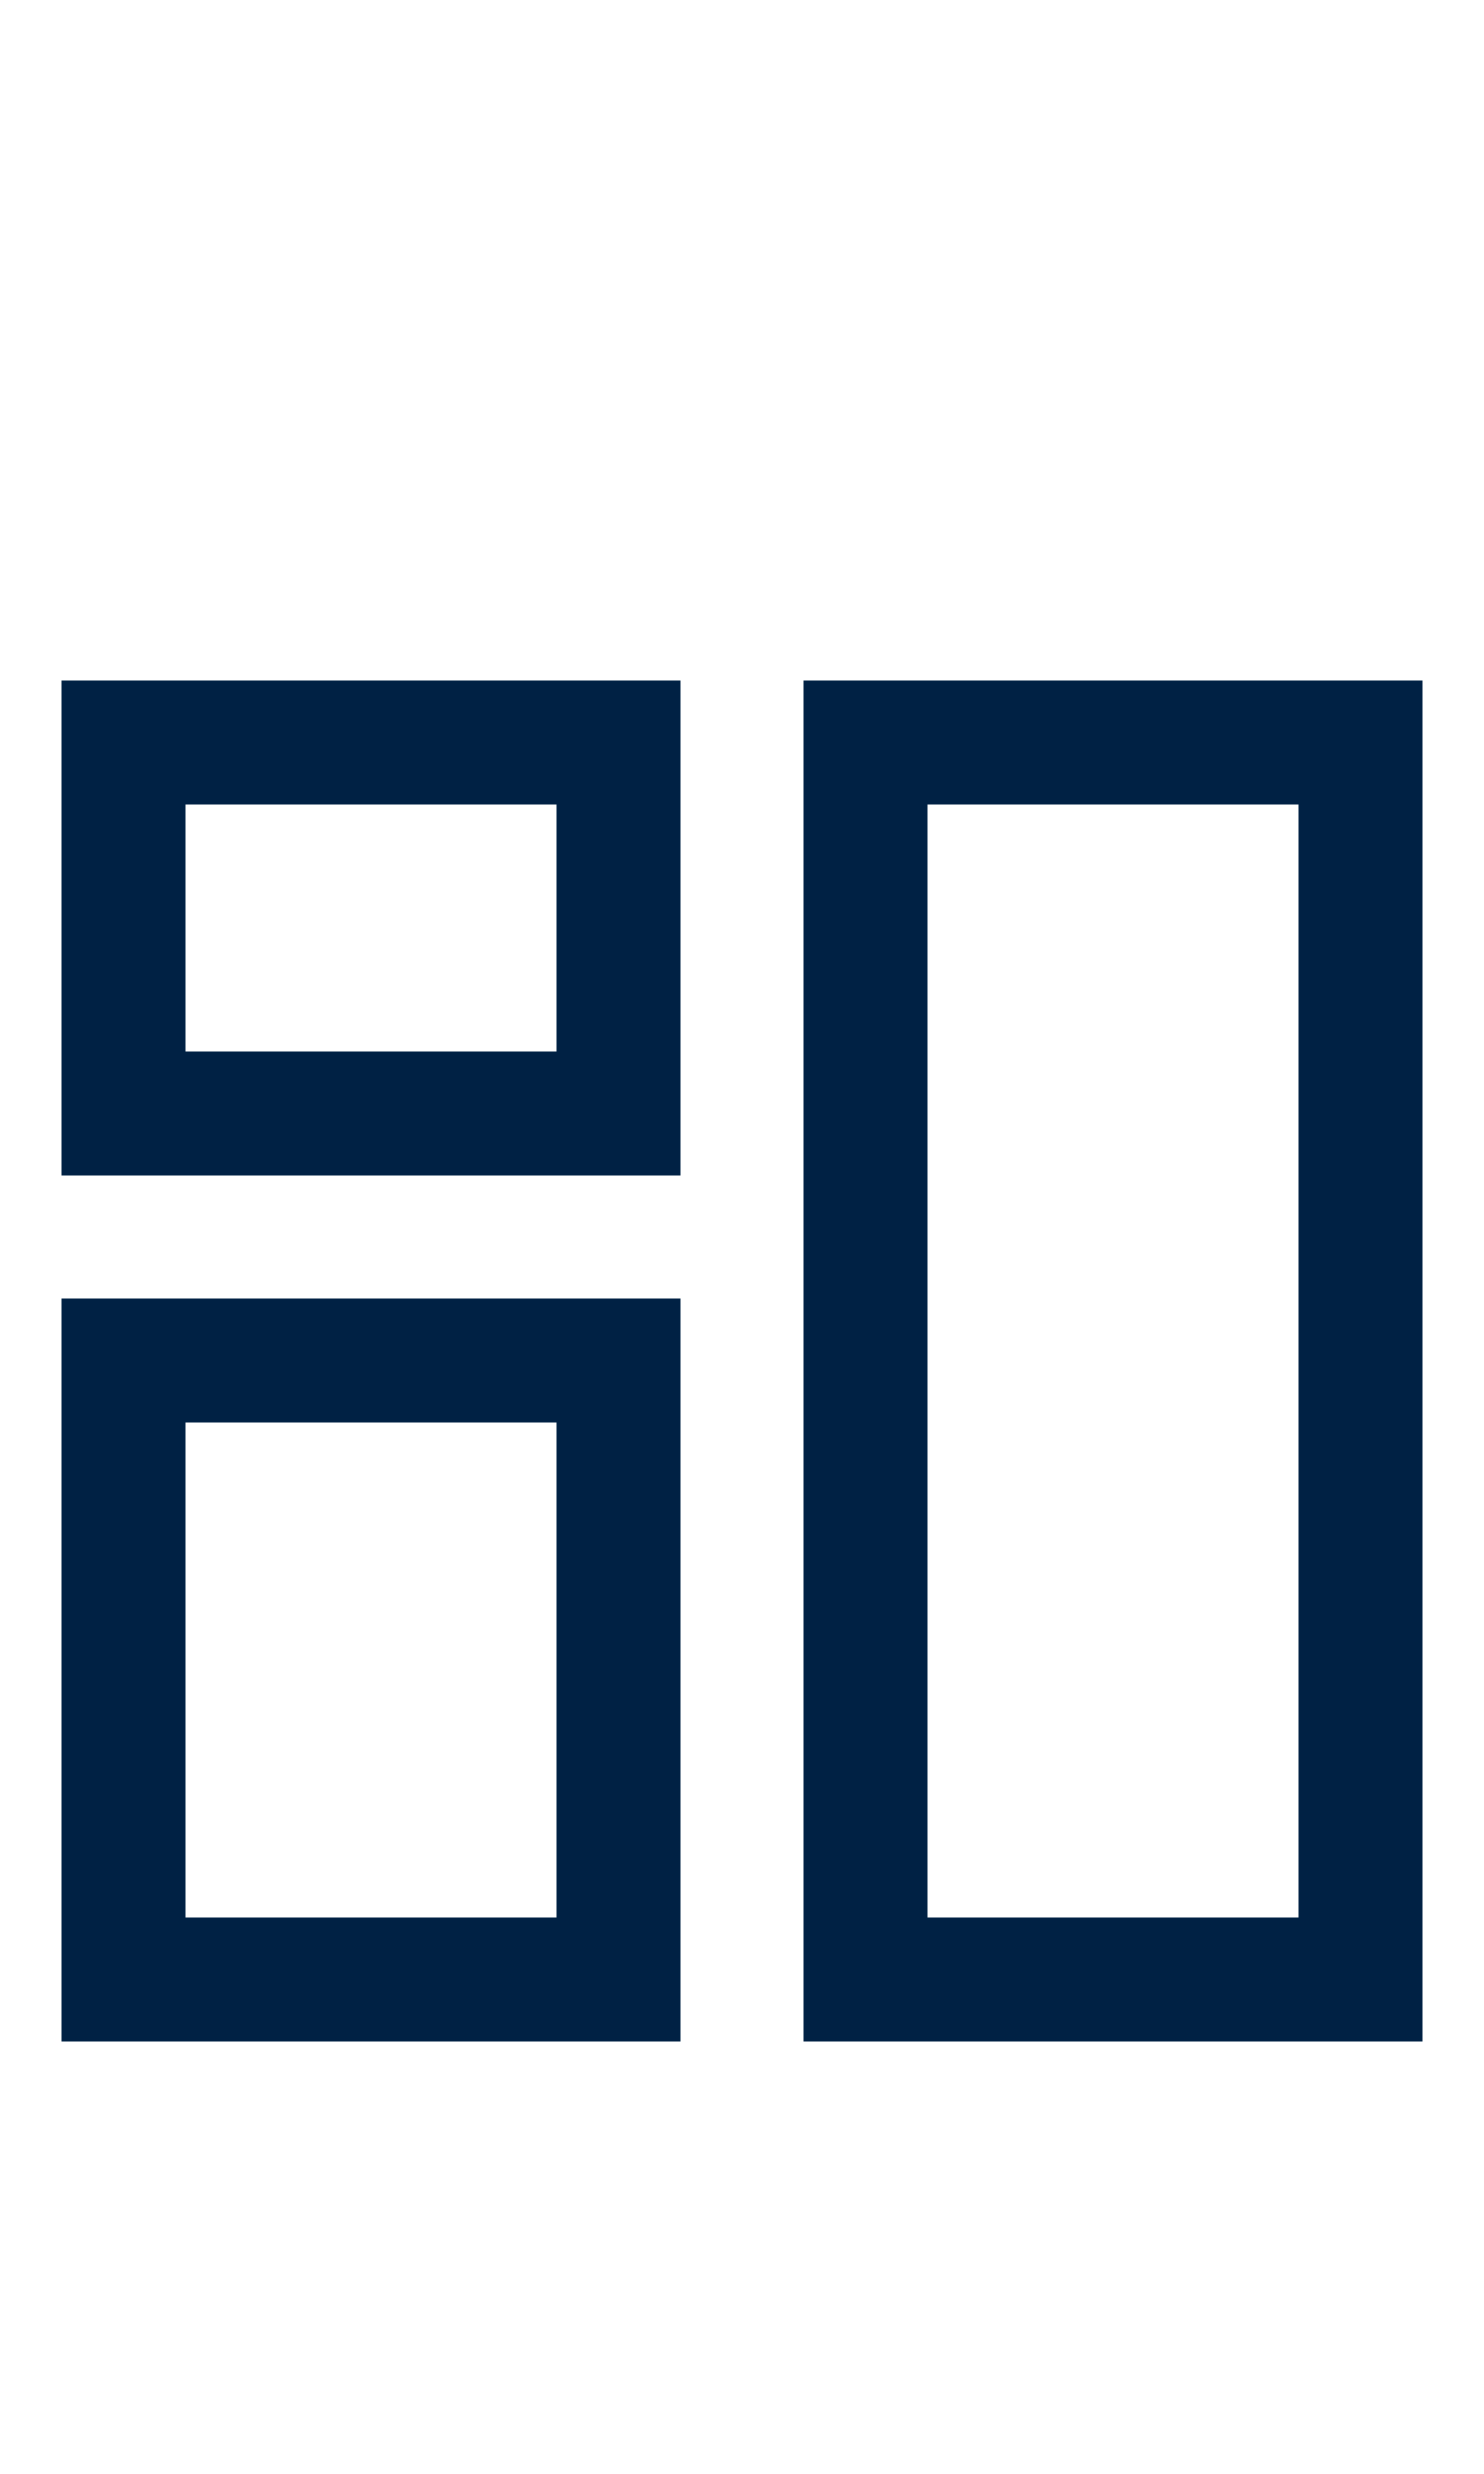
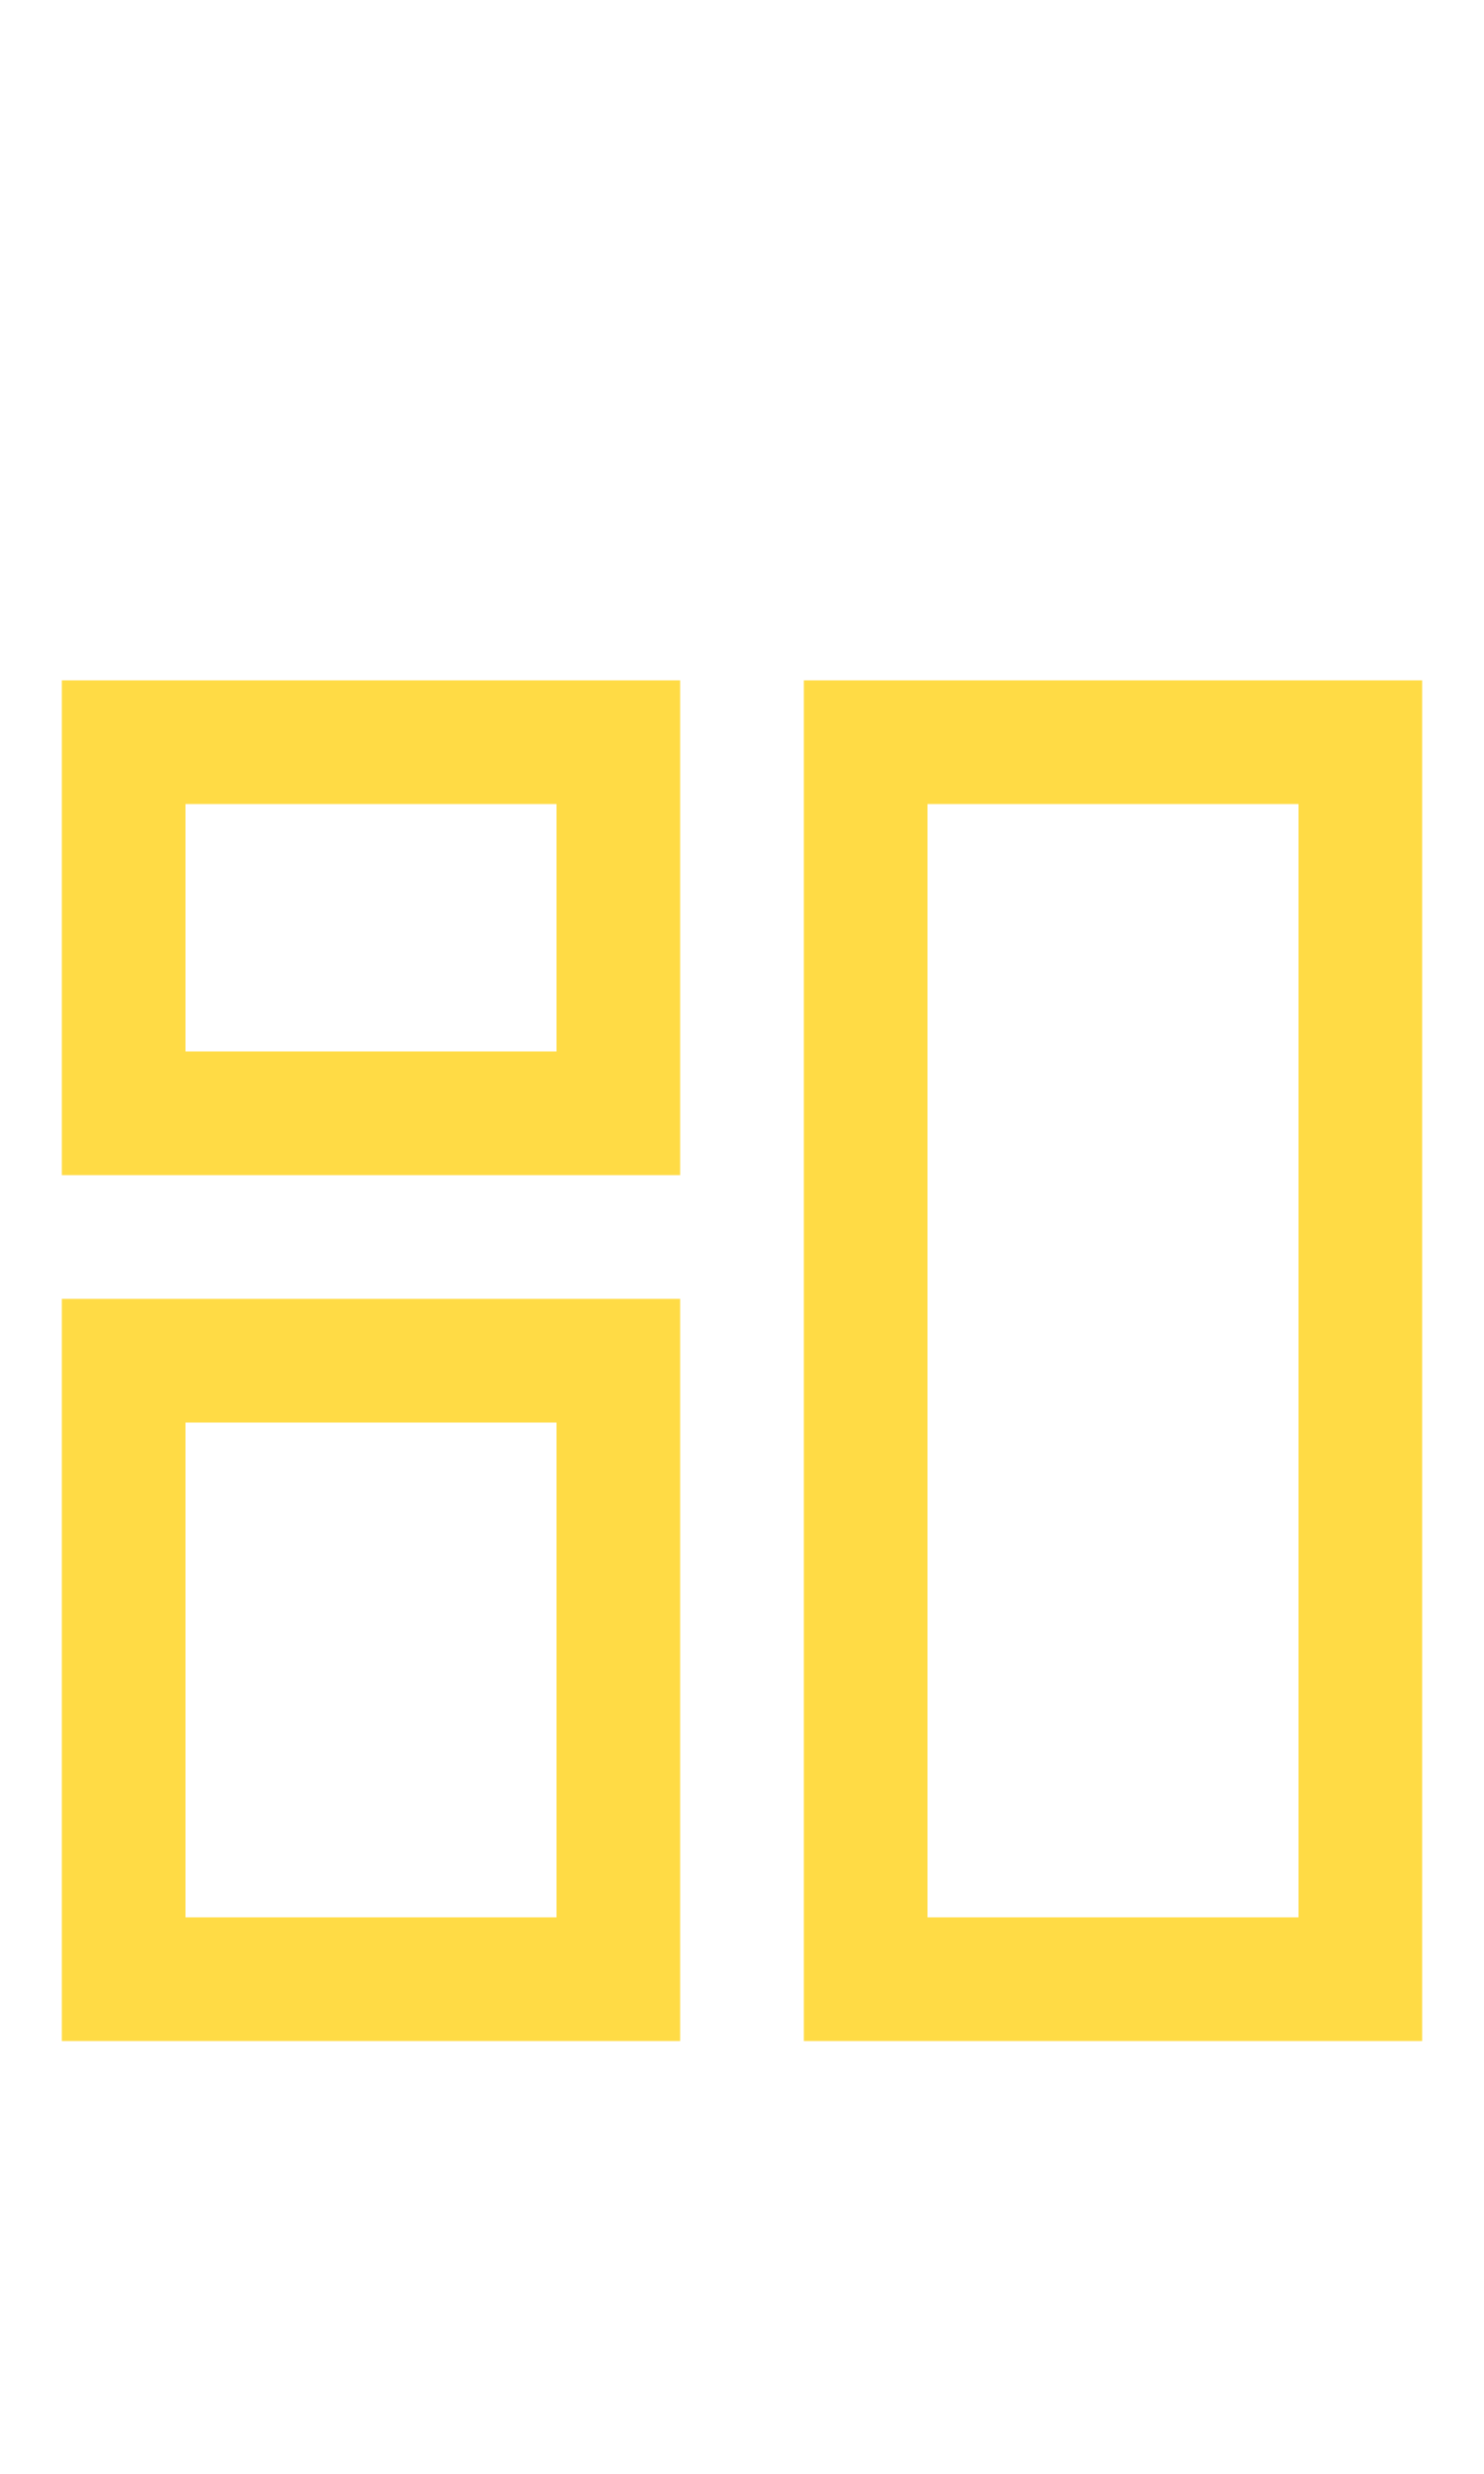
<svg xmlns="http://www.w3.org/2000/svg" width="24px" height="40px" viewBox="0 0 24 40" version="1.1">
  <g id="Dashboard" stroke="none" stroke-width="1" fill="none" fill-rule="evenodd">
-     <g id="Group" transform="translate(1, 11)" fill="#002144" fill-rule="nonzero">
+     <g id="Group" transform="translate(1, 11)" fill="#ffdb45" fill-rule="nonzero">
      <g id="Group_8812">
        <path d="M10,8 L0,8 L0,0 L10,0 L10,8 Z M2,6 L8,6 L8,2 L2,2 L2,6 Z" id="Path_18866" />
      </g>
      <g id="Group_8813" transform="translate(12, 0)">
        <path d="M10,22 L0,22 L0,0 L10,0 L10,22 Z M2,20 L8,20 L8,2 L2,2 L2,20 Z" id="Path_18867" />
      </g>
      <g id="Group_8814" transform="translate(0, 10)">
        <path d="M10,12 L0,12 L0,0 L10,0 L10,12 Z M2,10 L8,10 L8,2 L2,2 L2,10 Z" id="Path_18868" />
      </g>
    </g>
  </g>
</svg>
